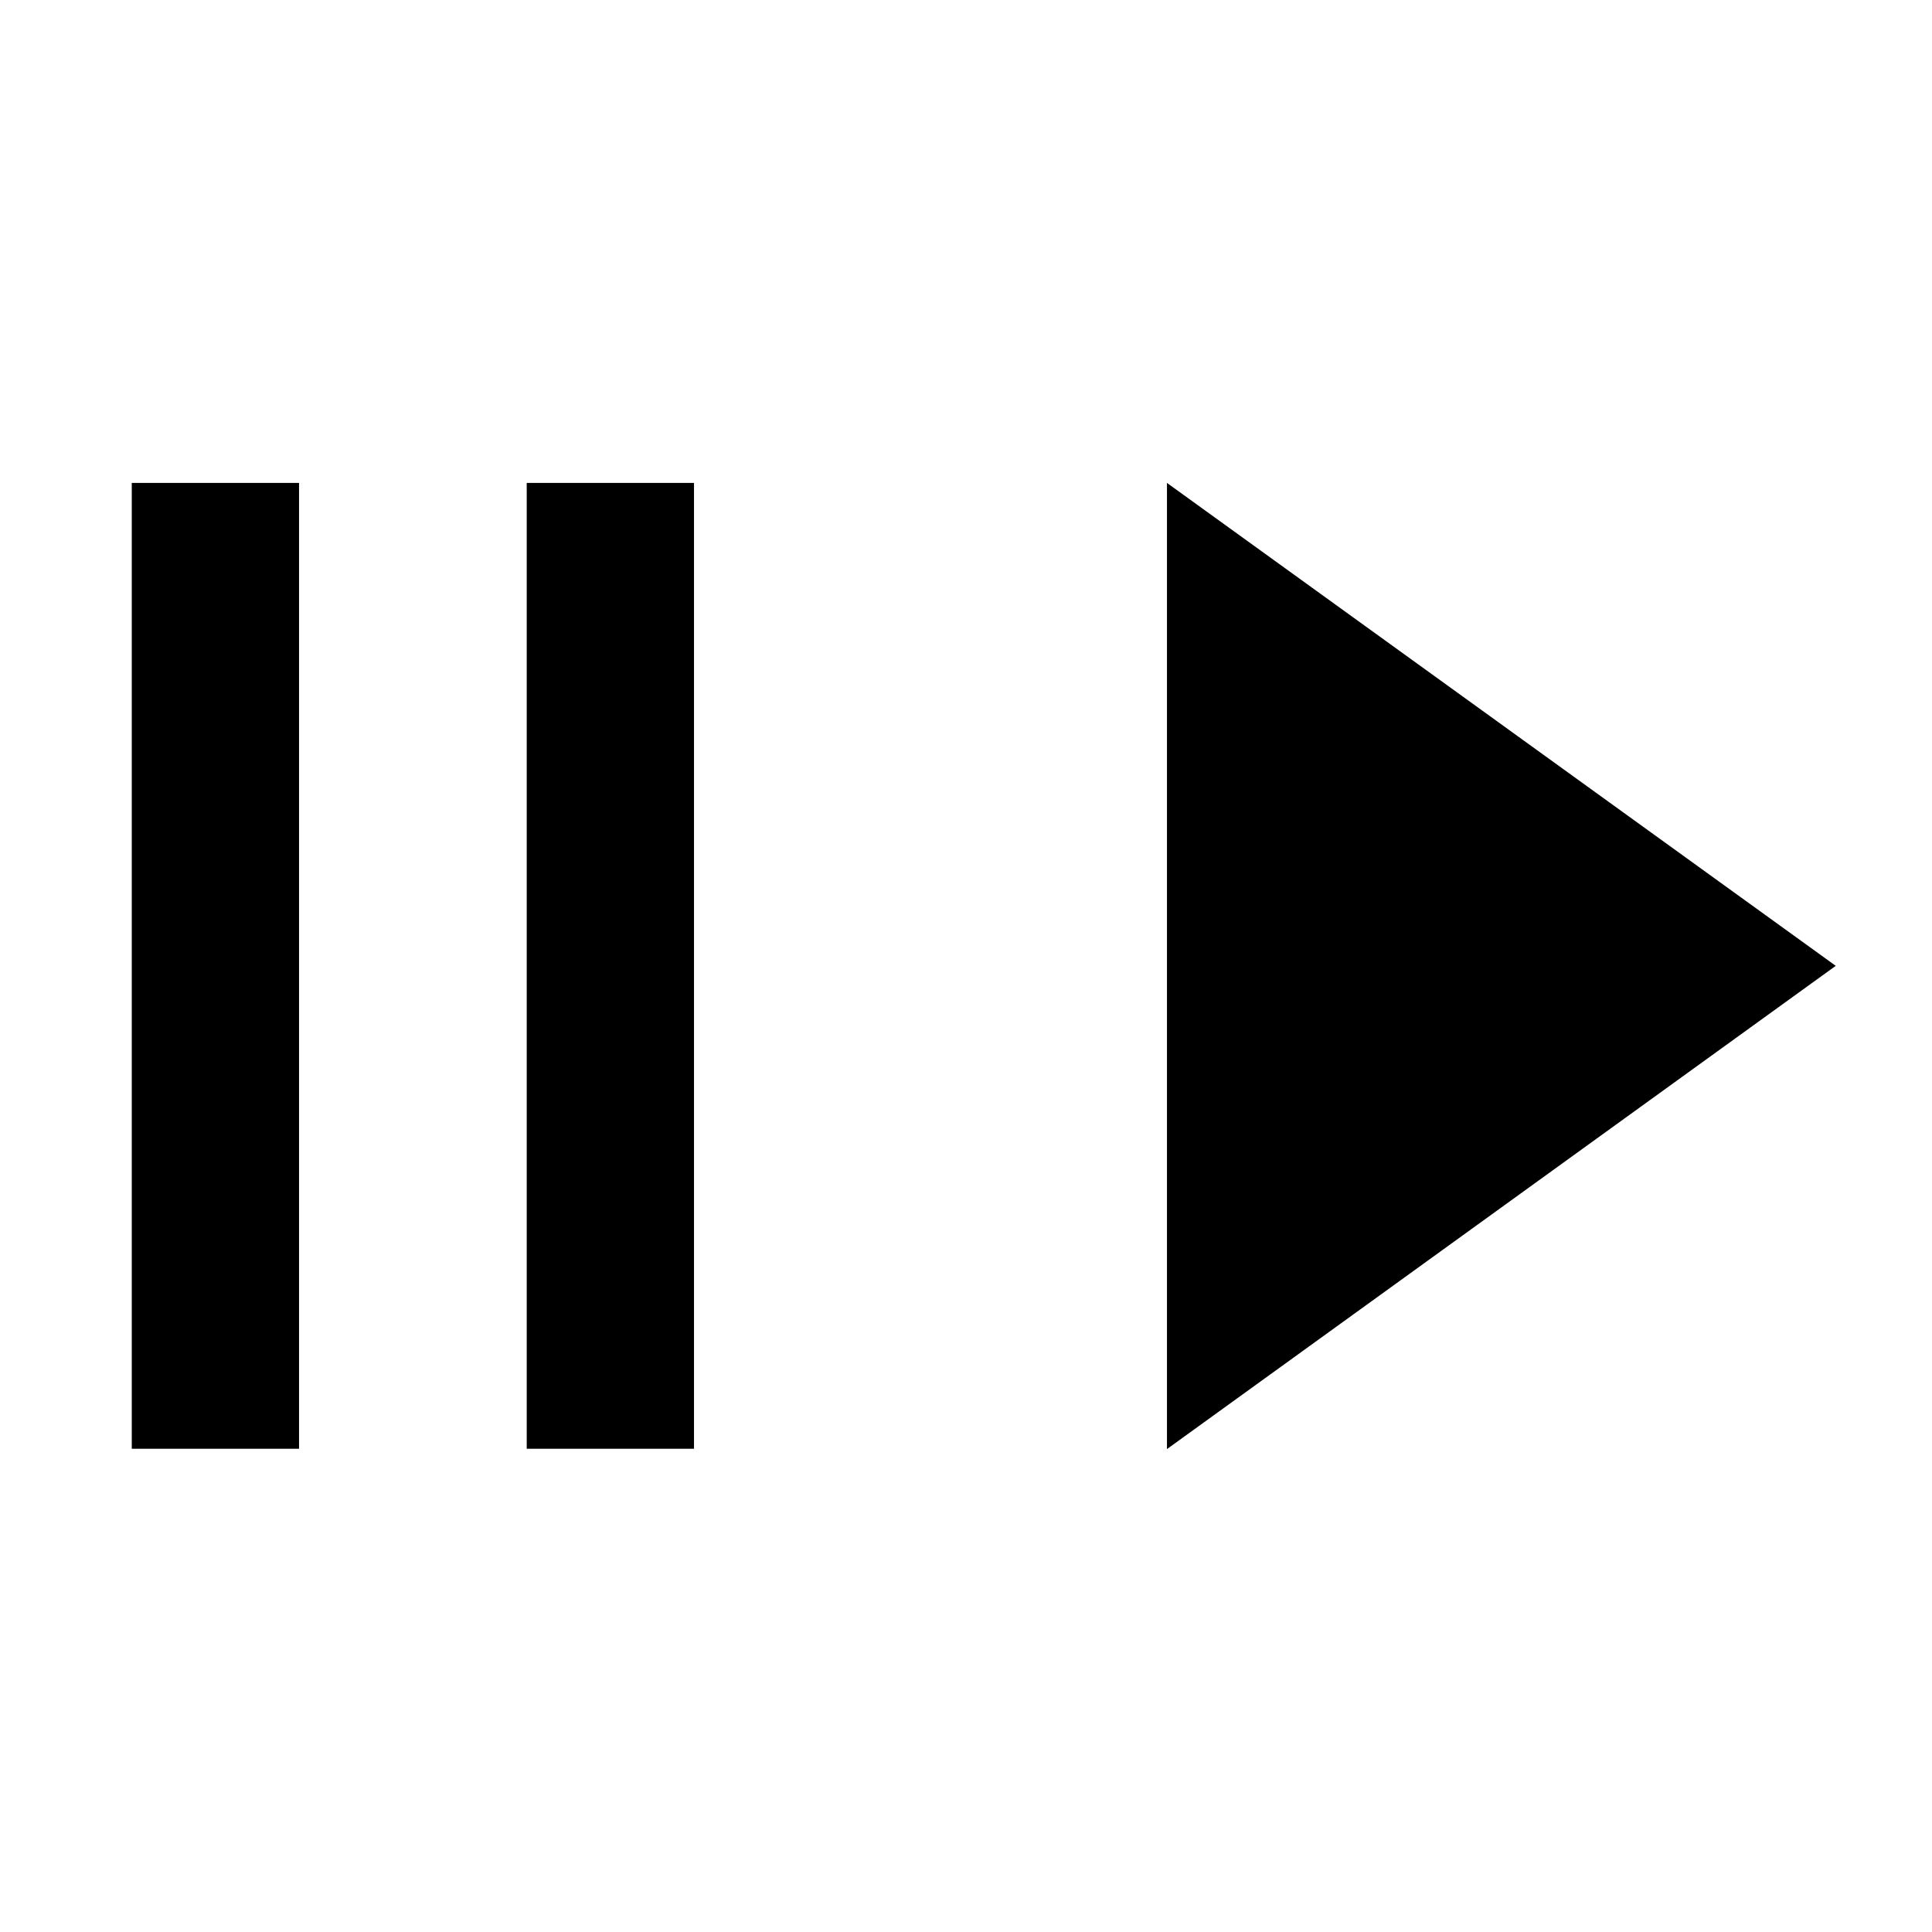
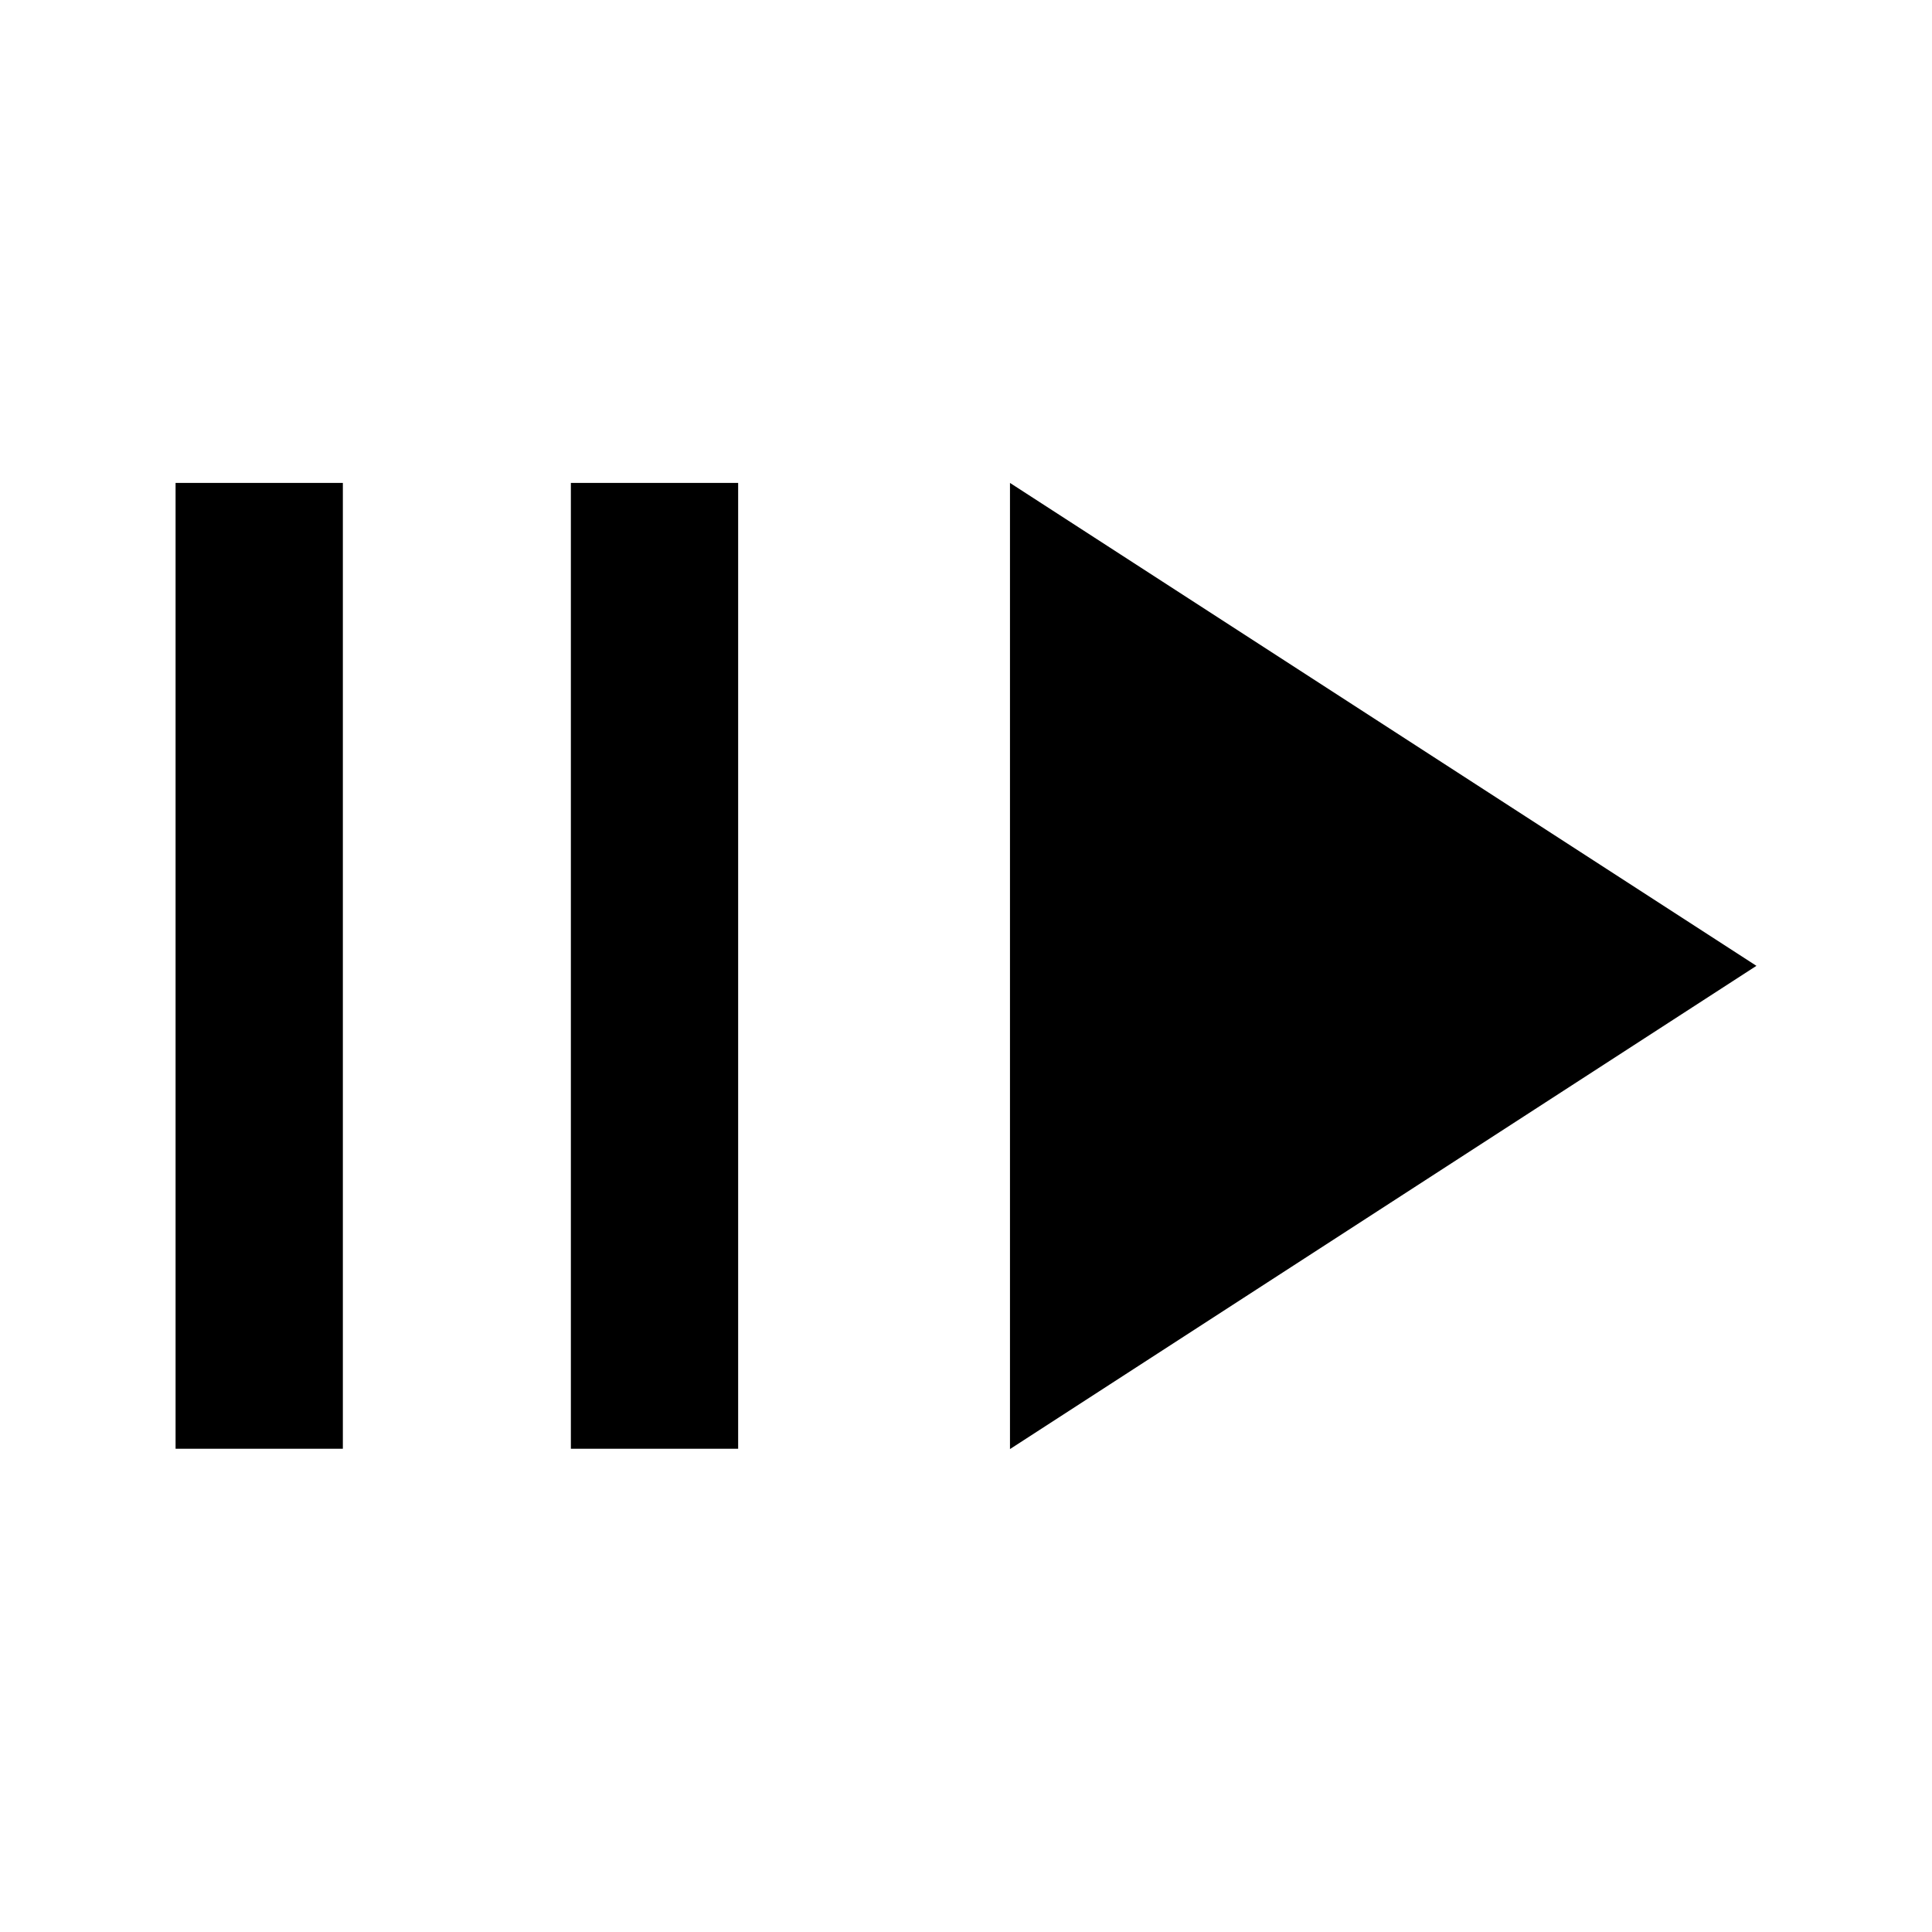
<svg xmlns="http://www.w3.org/2000/svg" width="22" height="22" viewBox="0 0 5.821 5.821" version="1.1" id="svg8">
  <defs id="defs2" />
  <g id="layer1">
-     <rect style="fill:#000000;stroke:#000000;stroke-width:0;stroke-linecap:square;paint-order:fill markers stroke" id="rect12500" width="0.504" height="2.91" x="0.397" y="1.455" />
-     <rect style="fill:#000000;stroke:#000000;stroke-width:0;stroke-linecap:square;paint-order:fill markers stroke" id="rect12500-9" width="0.504" height="2.91" x="1.587" y="1.455" />
-     <path style="fill:#000000;fill-opacity:1;stroke:none;stroke-width:0.35px;stroke-linecap:butt;stroke-linejoin:miter;stroke-opacity:1" d="M 3.516,4.366 V 1.455 l 2.015,1.455 z" id="path12527" />
+     <rect style="fill:#000000;stroke:#000000;stroke-width:0;stroke-linecap:square;paint-order:fill markers stroke" id="rect12500" width="0.504" height="2.91" x="0.529" y="1.455" />
+     <rect style="fill:#000000;stroke:#000000;stroke-width:0;stroke-linecap:square;paint-order:fill markers stroke" id="rect12500-9" width="0.504" height="2.91" x="1.72" y="1.455" />
+     <path style="fill:#000000;fill-opacity:1;stroke:none;stroke-width:0.369px;stroke-linecap:butt;stroke-linejoin:miter;stroke-opacity:1" d="M 3.043,4.366 V 1.455 l 2.249,1.455 z" id="path12527" />
  </g>
</svg>
